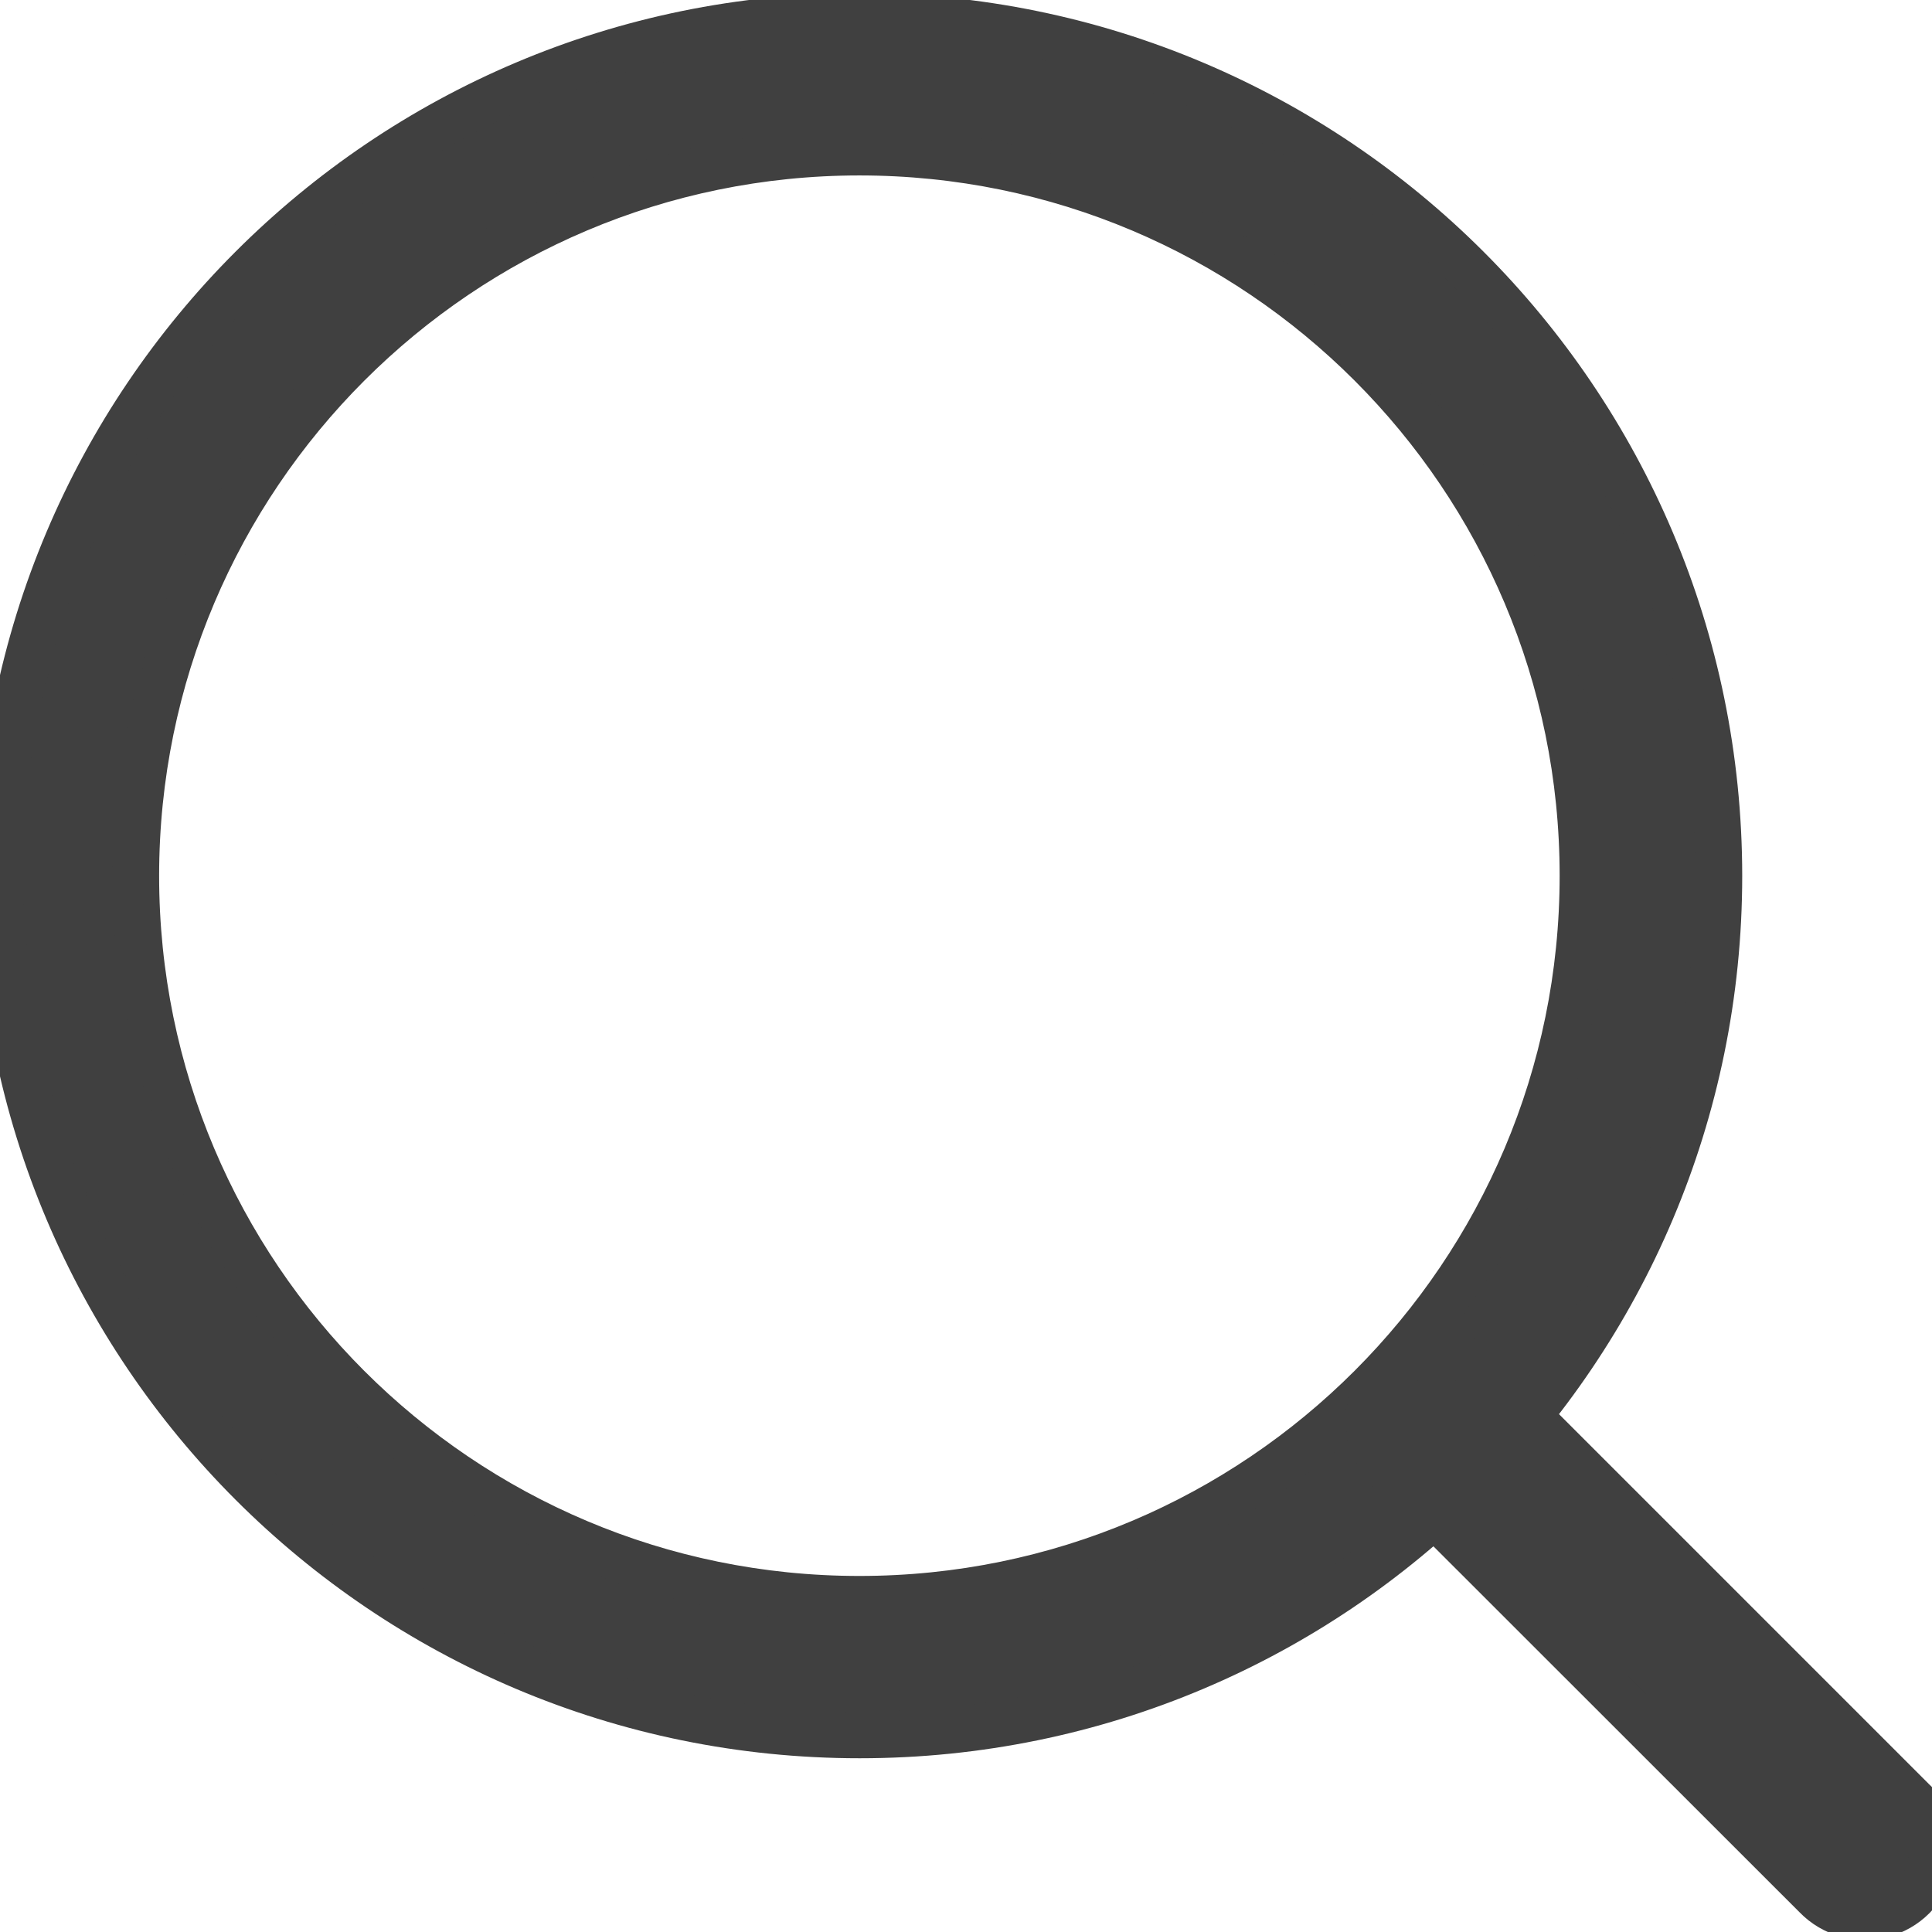
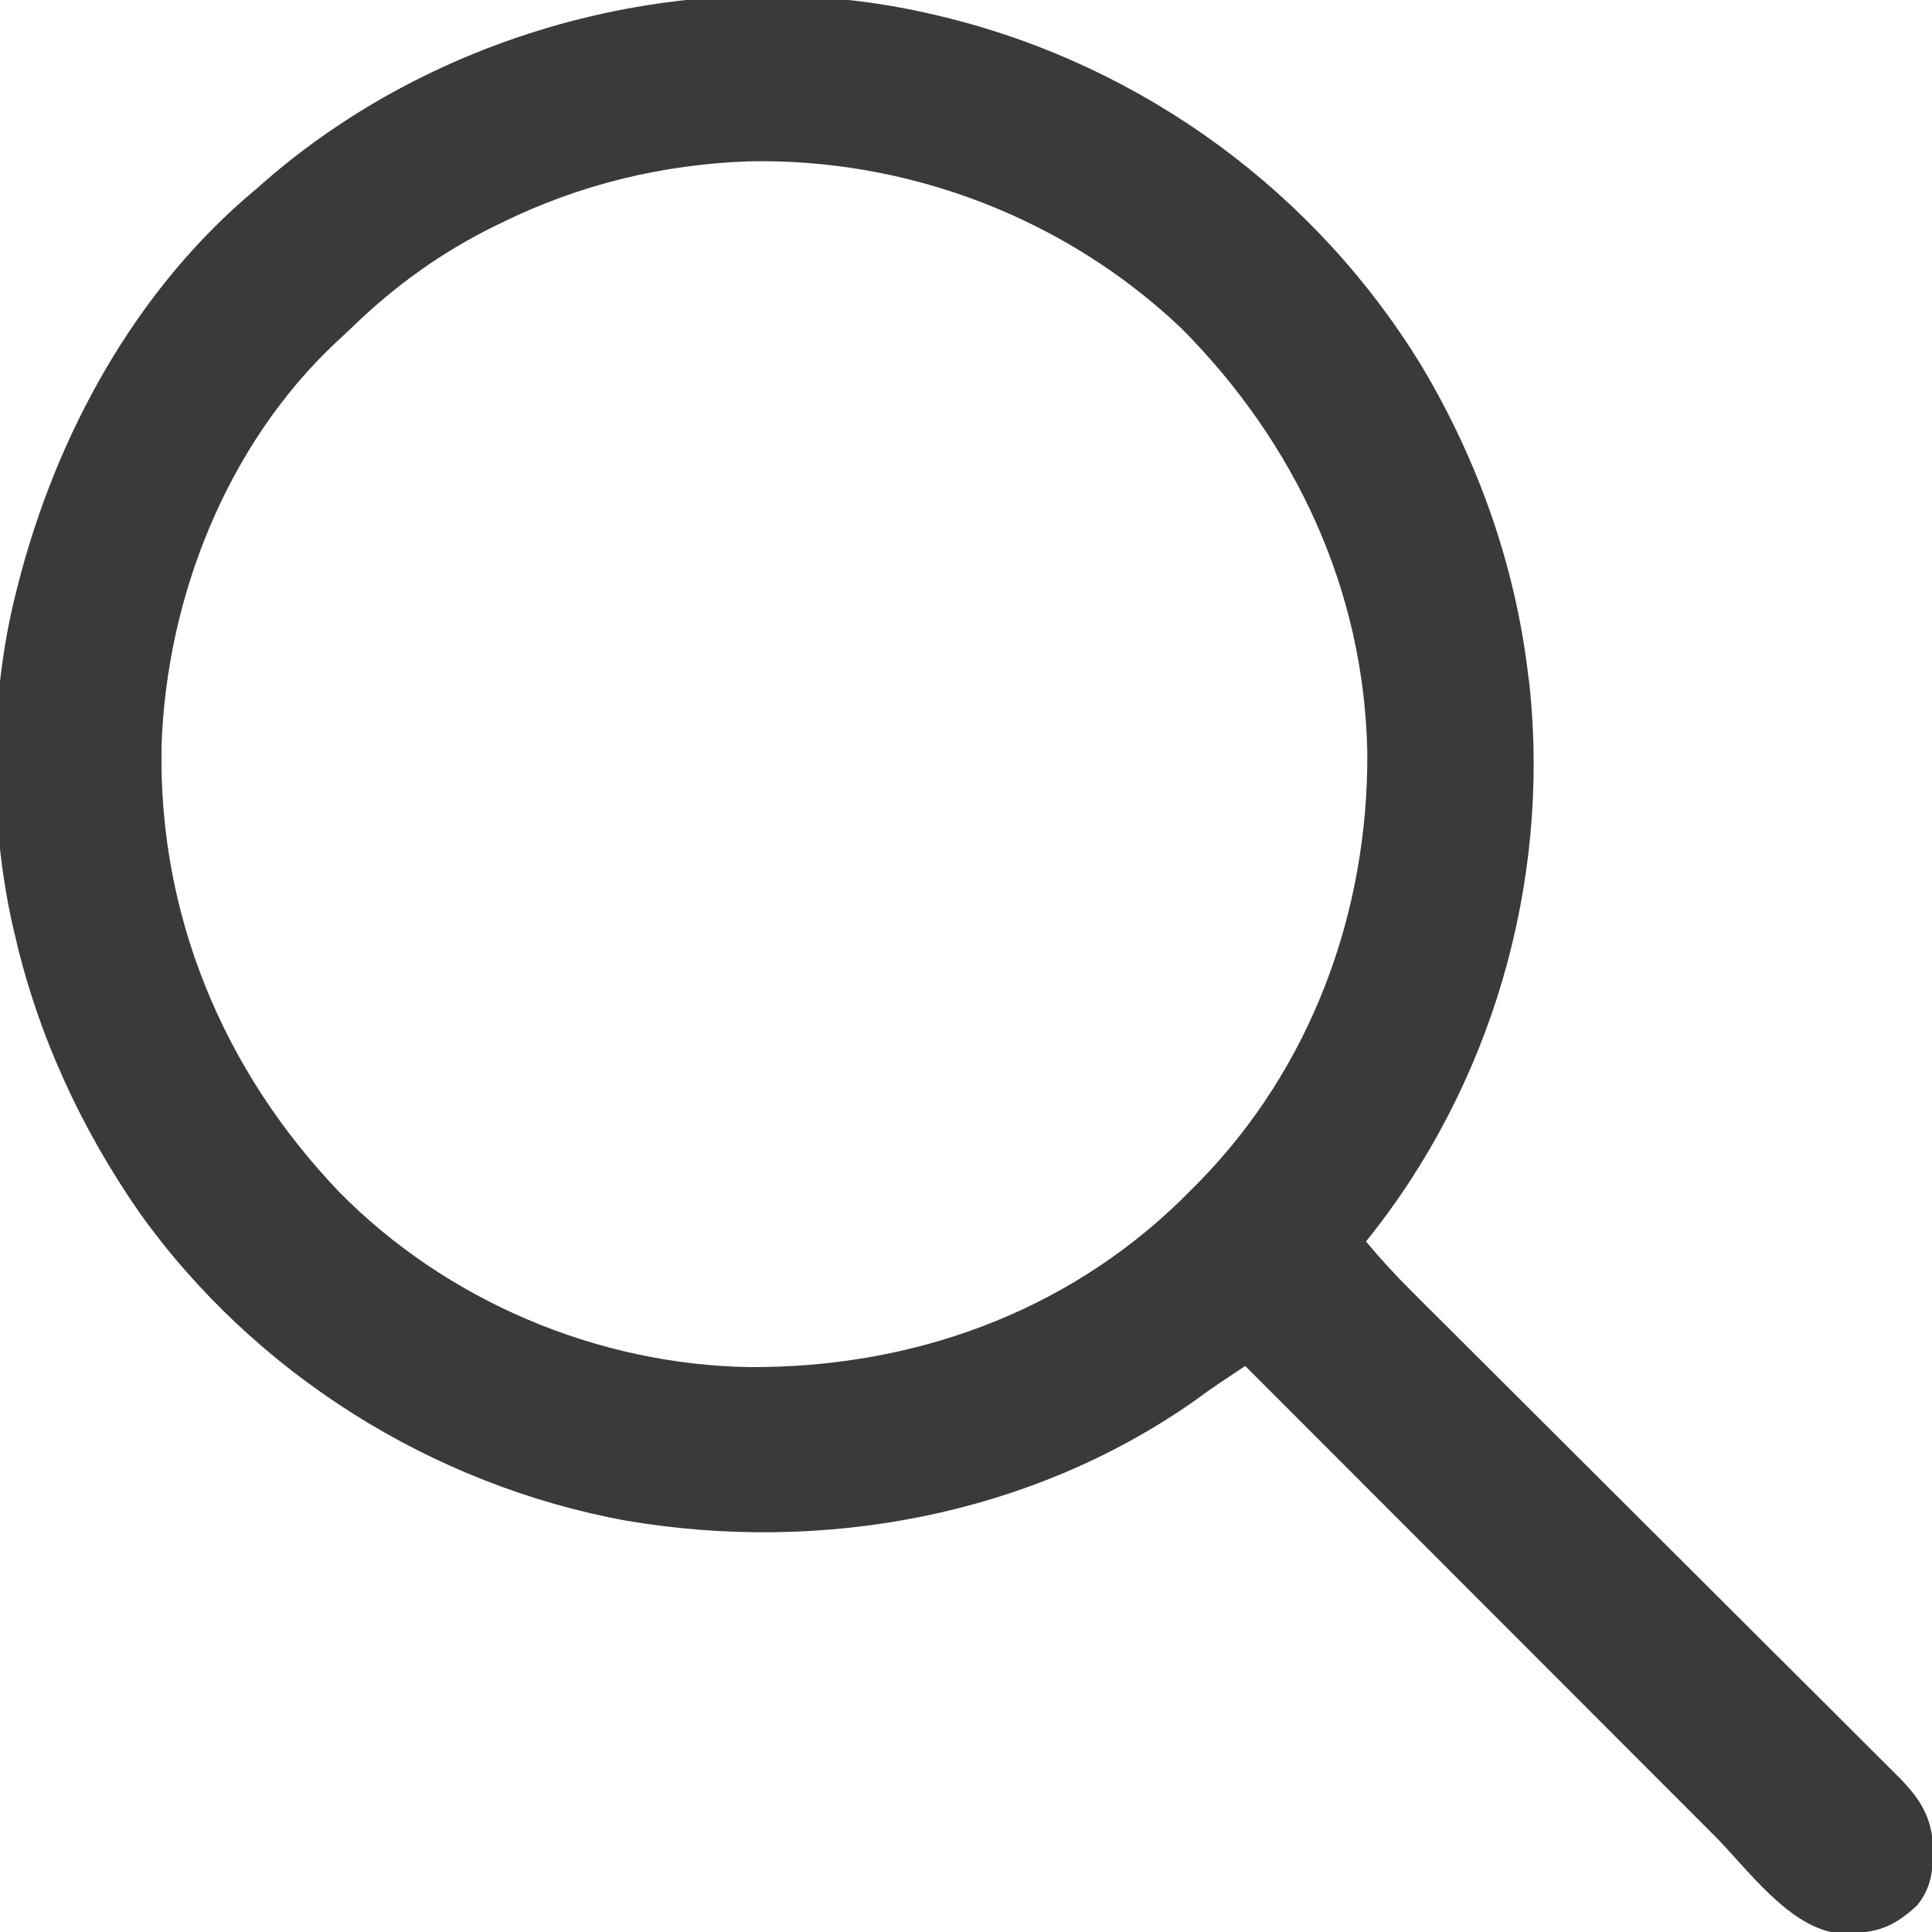
- <svg xmlns="http://www.w3.org/2000/svg" fill="#404040" width="800px" height="800px" viewBox="0 -0.24 28.423 28.423" id="_02_-_Search_Button" data-name="02 - Search Button" stroke="#404040" stroke-width="0.682">
-   <g id="SVGRepo_bgCarrier" stroke-width="0" />
-   <g id="SVGRepo_tracerCarrier" stroke-linecap="round" stroke-linejoin="round" />
-   <g id="SVGRepo_iconCarrier">
-     <path id="Path_215" data-name="Path 215" d="M14.953,2.547A12.643,12.643,0,1,0,27.6,15.19,12.649,12.649,0,0,0,14.953,2.547Zm0,2A10.643,10.643,0,1,1,4.31,15.19,10.648,10.648,0,0,1,14.953,4.547Z" transform="translate(-2.31 -2.547)" fill-rule="evenodd" />
-     <path id="Path_216" data-name="Path 216" d="M30.441,28.789l-6.276-6.276a1,1,0,1,0-1.414,1.414L29.027,30.2a1,1,0,1,0,1.414-1.414Z" transform="translate(-2.31 -2.547)" fill-rule="evenodd" />
-   </g>
+ <svg xmlns="http://www.w3.org/2000/svg" version="1.1" width="512" height="512">
+   <path d="M0 0 C0.988 0.236 1.975 0.472 2.993 0.715 C55.329 13.728 100.809 47.124 128.854 93.177 C143.766 118.245 153.593 145.961 157 175 C157.111 175.873 157.222 176.745 157.336 177.645 C162.9 230.201 147.182 283.938 114 325 C117.813 329.556 121.754 333.895 125.972 338.078 C126.542 338.648 127.111 339.217 127.699 339.804 C129.589 341.691 131.483 343.575 133.377 345.459 C134.742 346.82 136.105 348.18 137.469 349.541 C140.396 352.462 143.325 355.381 146.254 358.299 C150.888 362.914 155.518 367.534 160.146 372.155 C173.306 385.29 186.471 398.42 199.641 411.545 C206.921 418.801 214.199 426.061 221.472 433.325 C226.071 437.917 230.675 442.506 235.283 447.091 C238.147 449.944 241.008 452.801 243.868 455.66 C245.193 456.983 246.52 458.304 247.849 459.624 C249.665 461.427 251.474 463.237 253.282 465.049 C253.807 465.567 254.333 466.086 254.874 466.62 C260.865 472.653 264.122 477.647 264.312 486.188 C264.241 492.013 263.758 496.419 260 501 C254.501 506.045 250.218 508.146 242.688 508.25 C241.578 508.276 240.468 508.302 239.324 508.328 C226.235 507.036 215.062 491.201 206.197 482.31 C204.836 480.949 203.475 479.588 202.114 478.228 C198.447 474.561 194.783 470.891 191.12 467.221 C187.281 463.376 183.439 459.533 179.597 455.69 C172.335 448.425 165.075 441.158 157.817 433.889 C149.548 425.609 141.276 417.332 133.004 409.055 C116 392.04 98.999 375.021 82 358 C80.552 358.962 79.104 359.925 77.656 360.887 C76.85 361.423 76.044 361.959 75.213 362.512 C72.913 364.059 70.672 365.672 68.438 367.312 C24.898 397.817 -30.041 407.799 -82 399 C-133.517 389.633 -180.776 359.89 -211.188 317.153 C-226.565 294.926 -237.922 270.374 -244 244 C-244.209 243.115 -244.418 242.23 -244.633 241.318 C-250.843 213.713 -250.822 181.473 -244 154 C-243.775 153.089 -243.55 152.179 -243.318 151.24 C-233.148 111.258 -212.1 72.633 -180 46 C-179.165 45.265 -178.329 44.53 -177.469 43.773 C-129.852 2.567 -61.441 -14.691 0 0 Z M-115 55 C-115.631 55.307 -116.262 55.613 -116.912 55.929 C-131.006 62.858 -143.267 71.676 -154.537 82.592 C-155.992 83.992 -157.472 85.362 -158.957 86.73 C-187.882 113.881 -203.883 154.382 -205.184 193.68 C-206.092 238.37 -188.891 279.687 -158.125 311.871 C-129.804 340.68 -89.778 357.638 -49.474 358.293 C-6.668 358.529 33.941 344.184 64.941 314.062 C65.964 313.045 66.984 312.024 68 311 C68.779 310.217 68.779 310.217 69.574 309.418 C99.491 278.991 114.623 237.744 114.352 195.412 C113.511 152.388 95.345 113.492 65.164 83.09 C34.425 53.825 -7.278 37.858 -49.664 38.754 C-72.569 39.607 -94.438 44.885 -115 55 Z " fill="#3A3A3A" transform="translate(248,4)" />
</svg>
